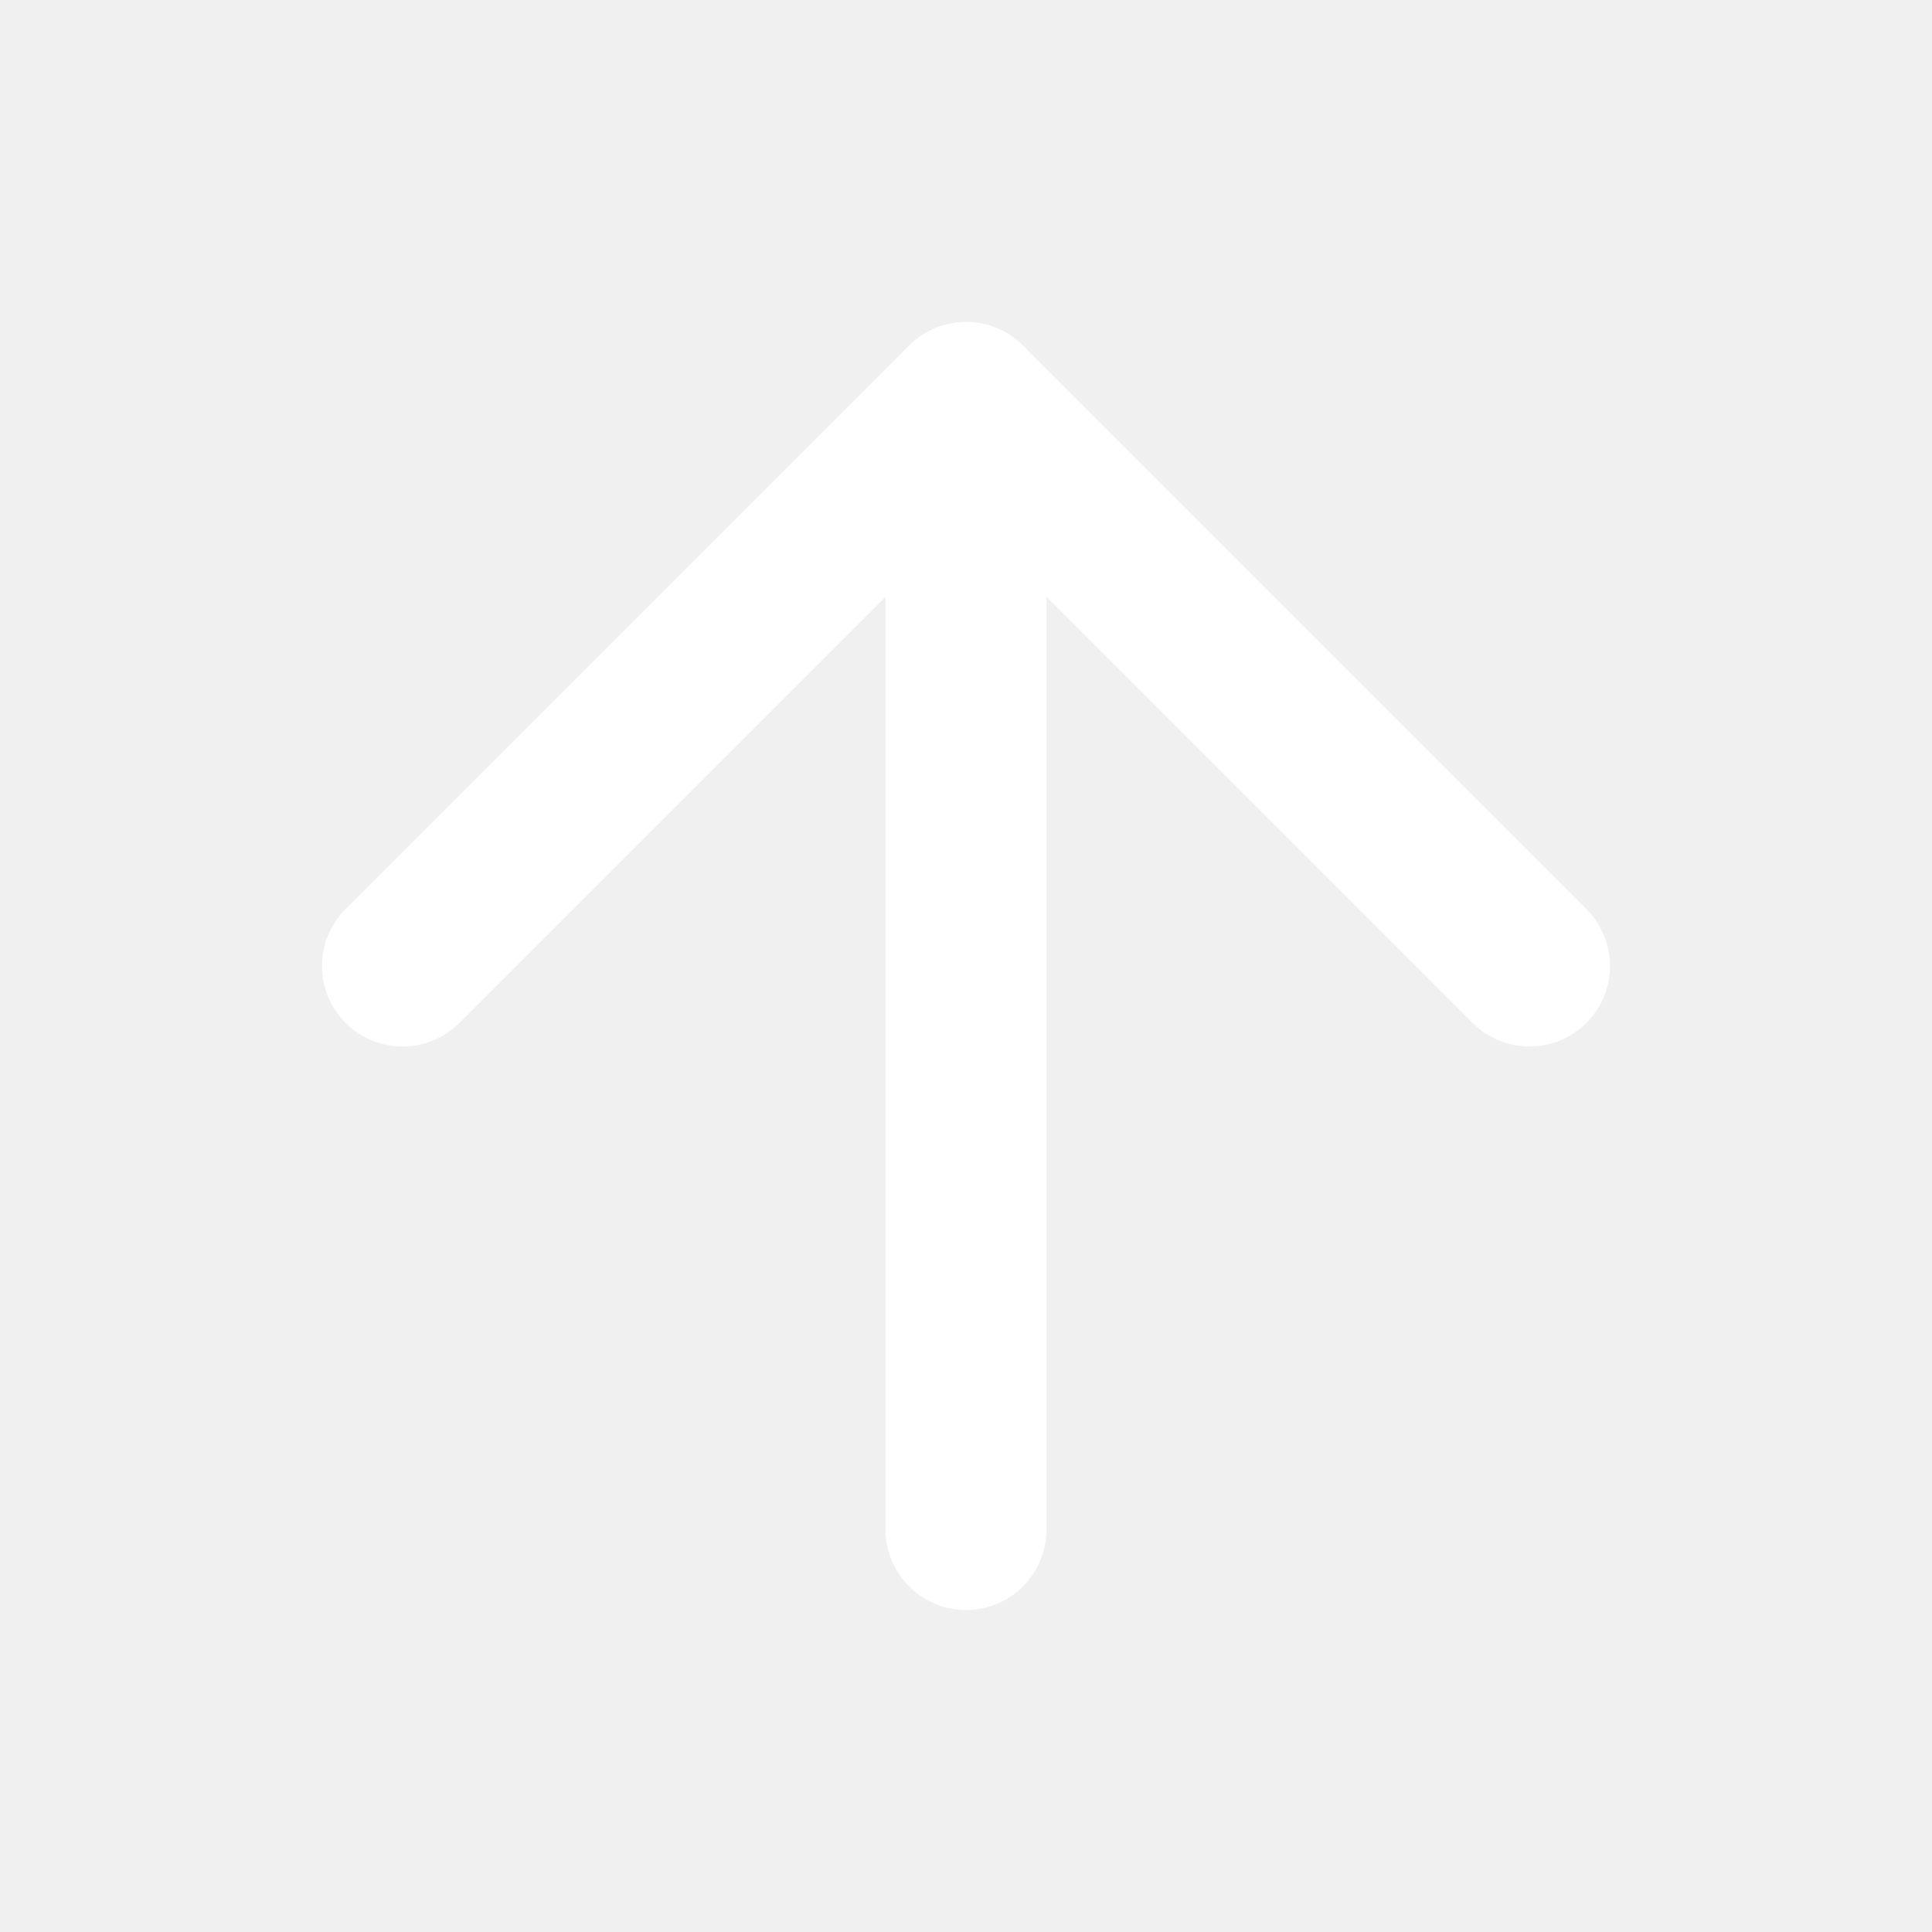
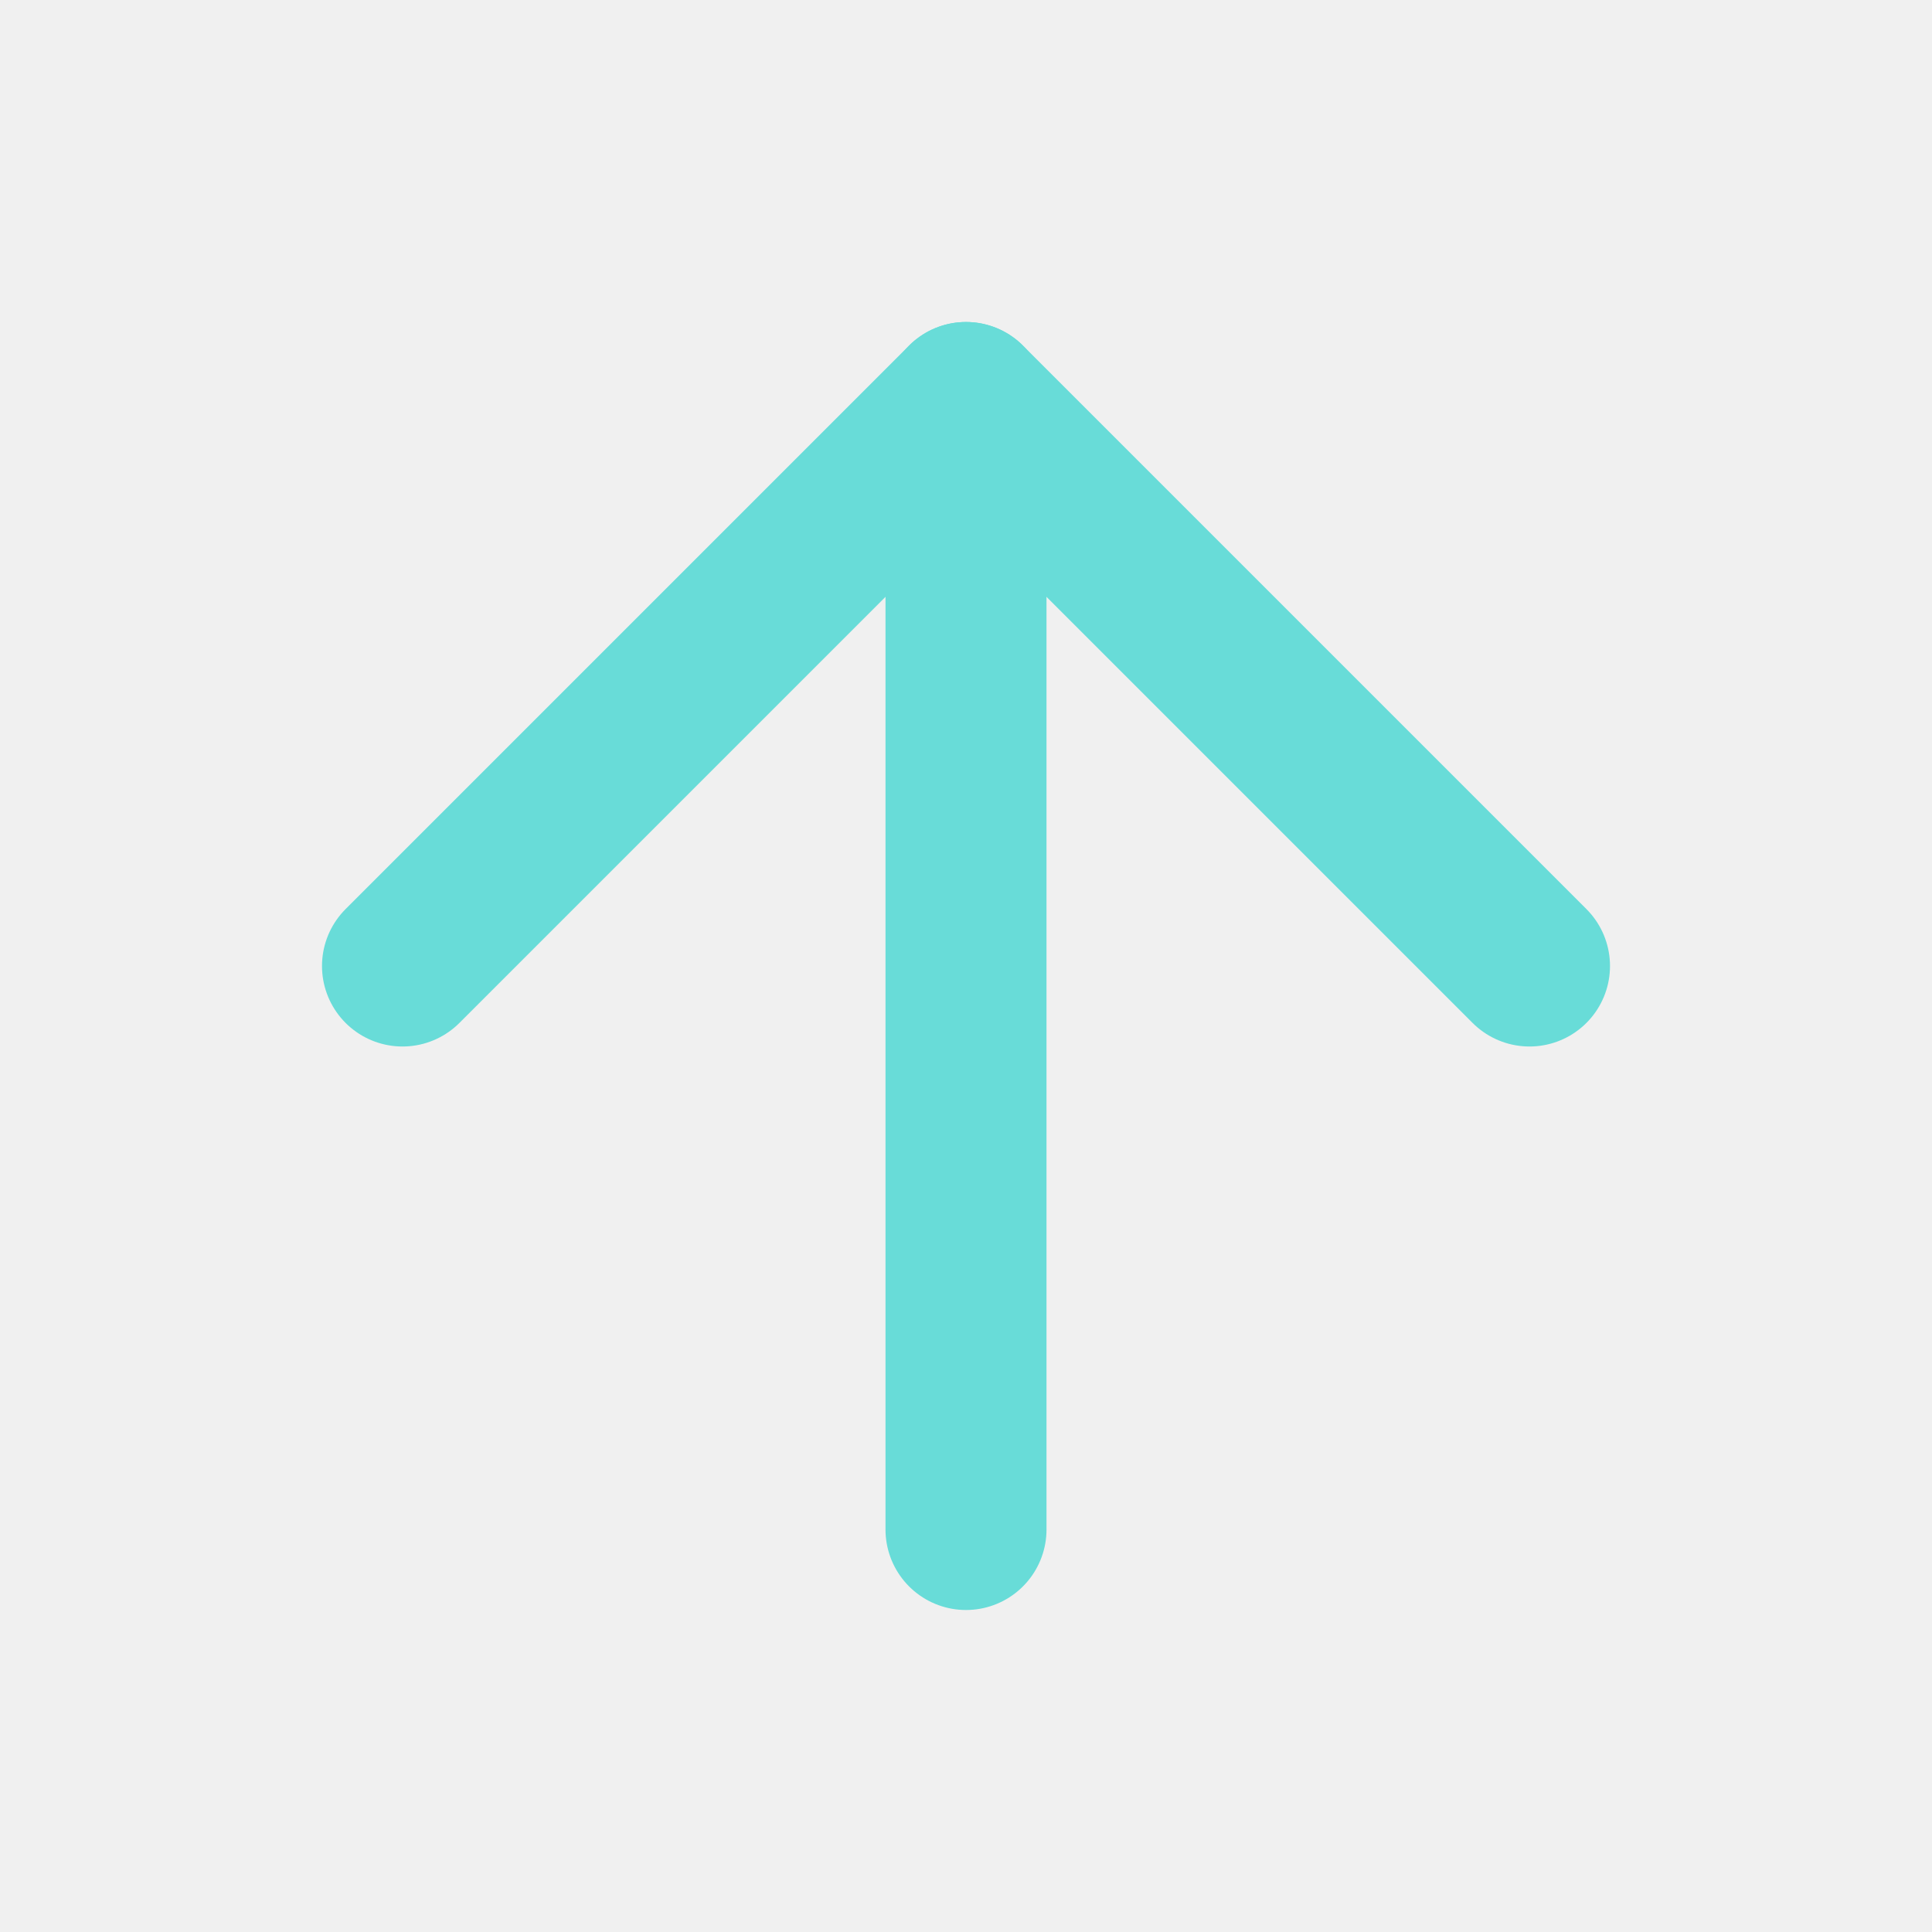
<svg xmlns="http://www.w3.org/2000/svg" width="24" height="24" viewBox="0 0 24 24" fill="none">
  <g clip-path="url(#clip0_2528_6493)">
-     <path d="M12 5L12 19" stroke="white" stroke-width="2" stroke-linecap="round" stroke-linejoin="round" />
-     <path d="M19 12L12 5L5 12" stroke="white" stroke-width="2" stroke-linecap="round" stroke-linejoin="round" />
+     <path d="M12 5L12 19" stroke="#68DCD8" stroke-width="2" stroke-linecap="round" stroke-linejoin="round" />
+     <path d="M19 12L12 5L5 12" stroke="#68DCD8" stroke-width="2" stroke-linecap="round" stroke-linejoin="round" />
  </g>
  <defs>
    <clipPath id="clip0_2528_6493">
      <rect width="24" height="24" fill="white" />
    </clipPath>
  </defs>
</svg>
